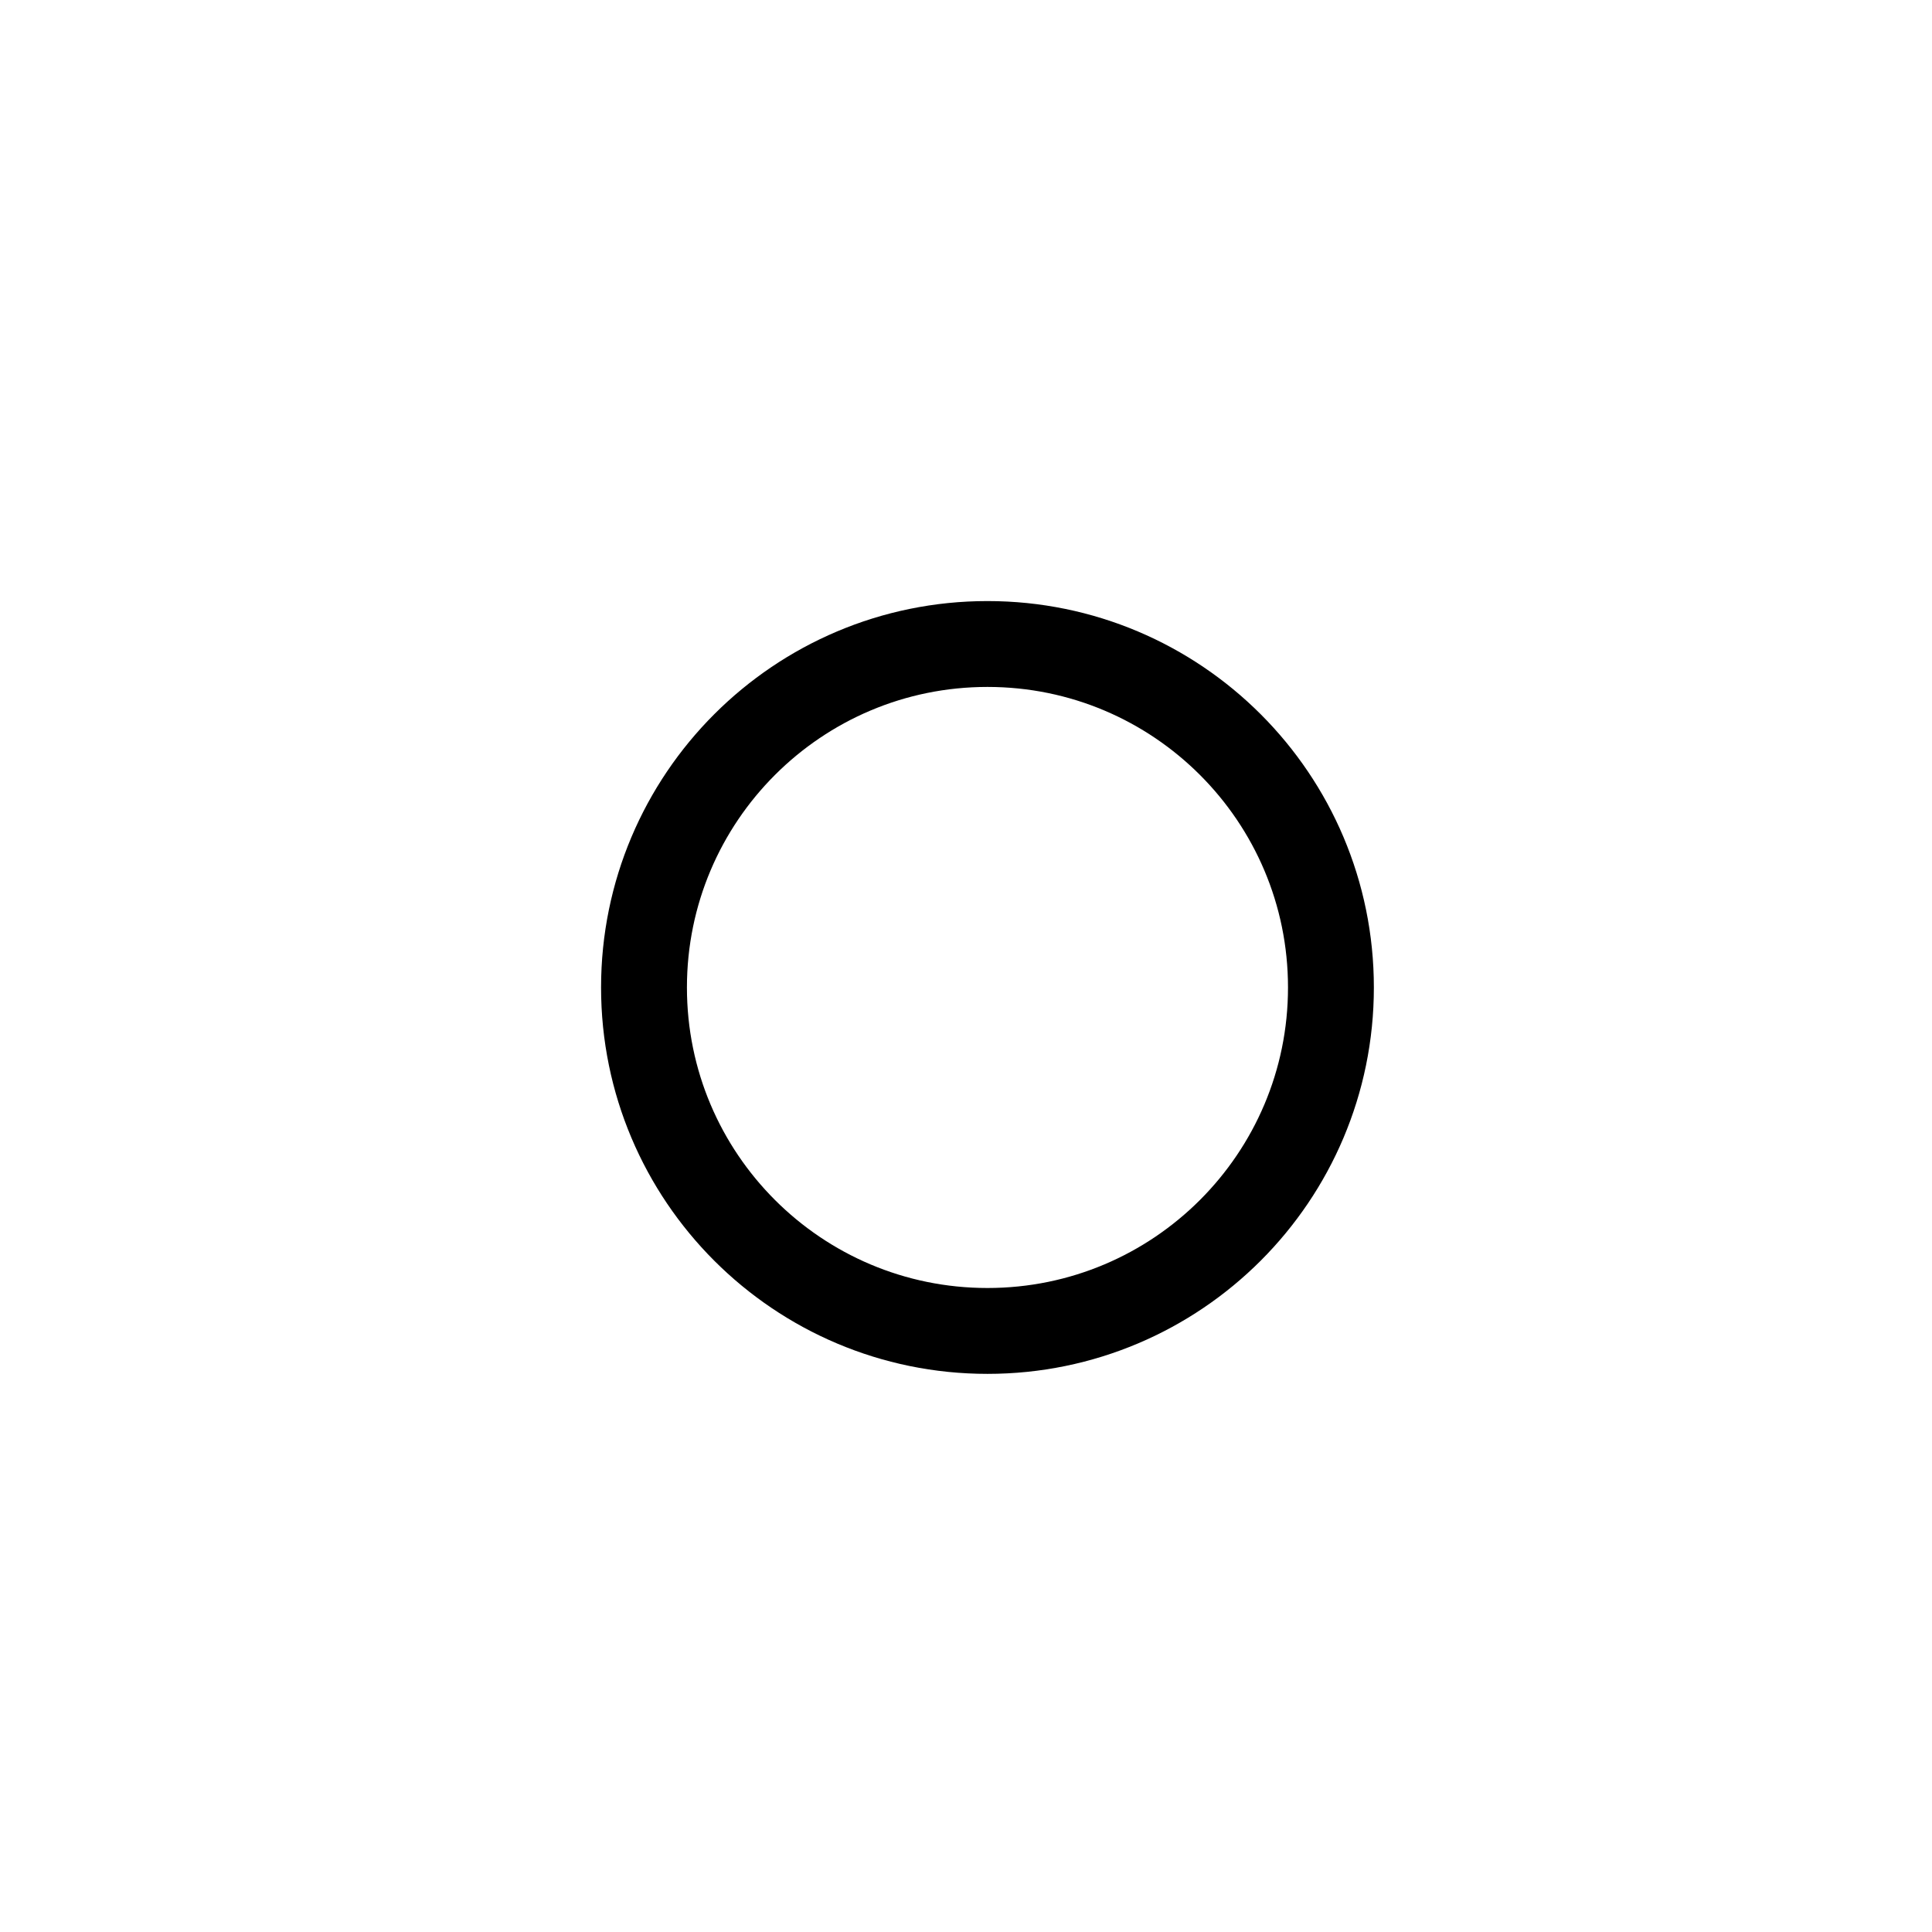
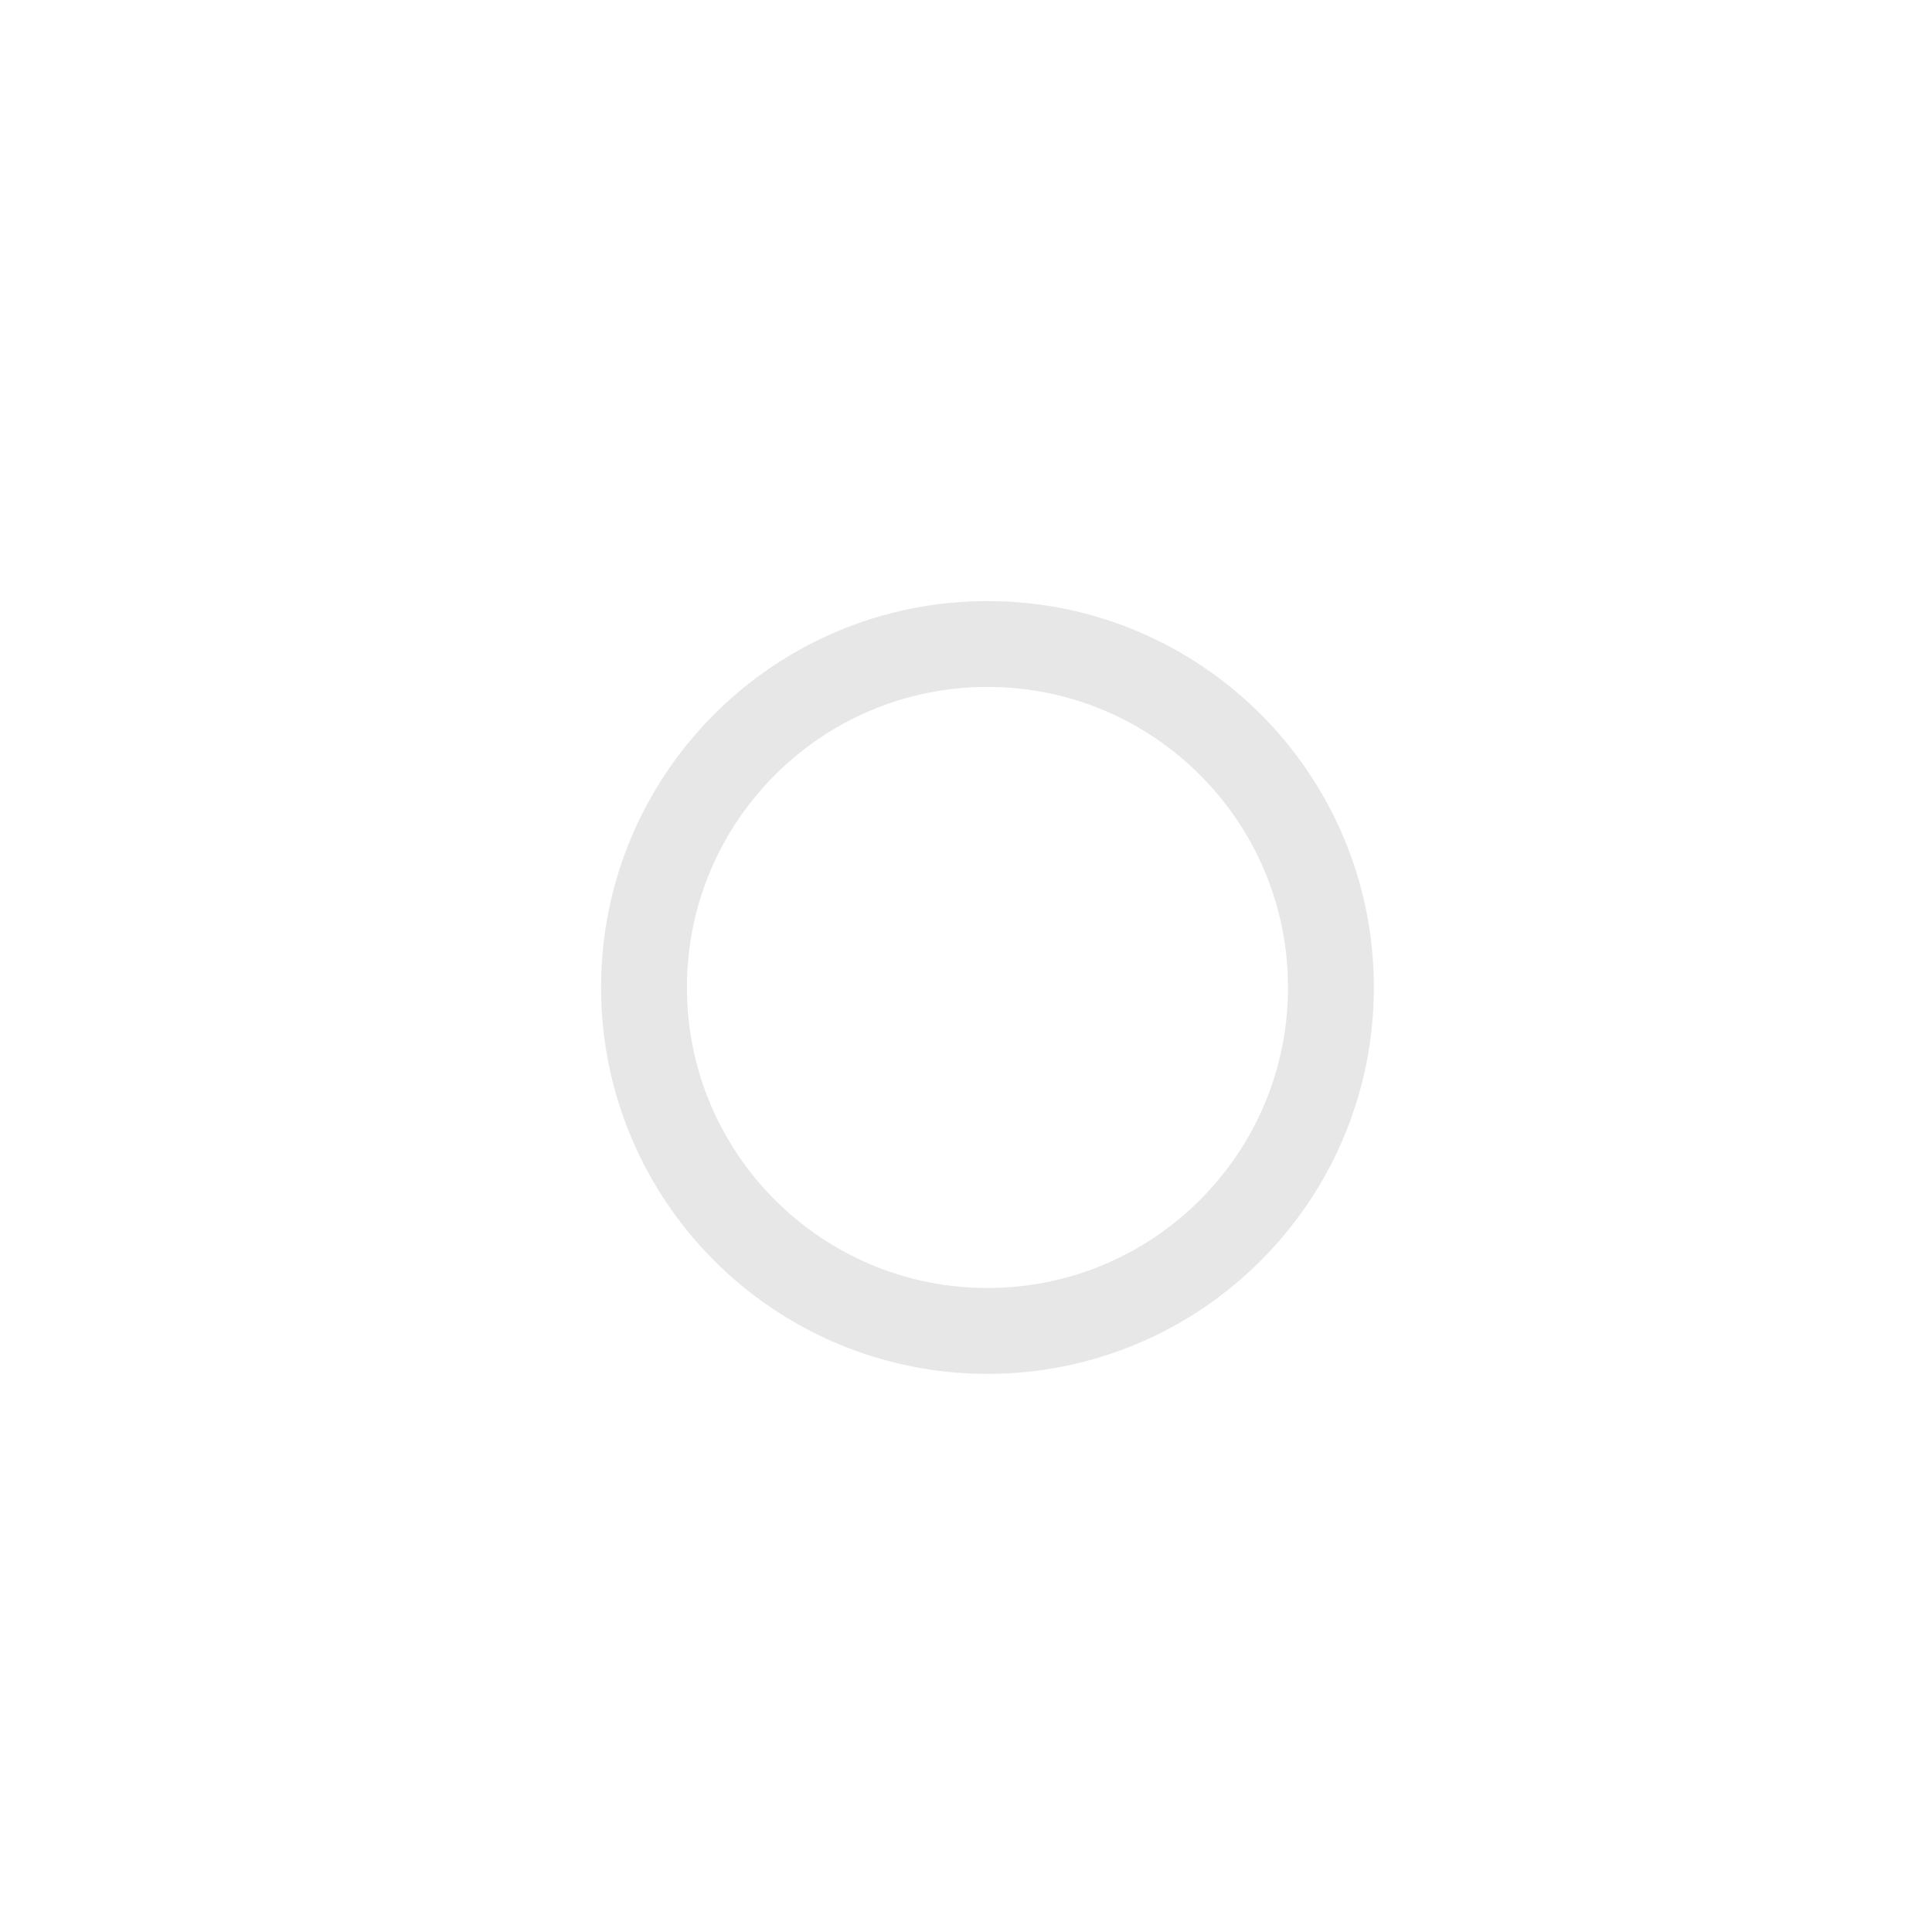
- <svg xmlns="http://www.w3.org/2000/svg" width="45" height="45" viewBox="0 0 45 45" stroke="#000">
+ <svg xmlns="http://www.w3.org/2000/svg" width="45" height="45" viewBox="0 0 45 45" stroke="#E7E7E7">
  <g fill="none" fill-rule="evenodd" transform="translate(1 1)" stroke-width="2">
    <circle cx="22" cy="22" r="6" stroke-opacity="0">
      <animate attributeName="r" begin="1.5s" dur="3s" values="6;22" calcMode="linear" repeatCount="indefinite" />
      <animate attributeName="stroke-opacity" begin="1.5s" dur="3s" values="1;0" calcMode="linear" repeatCount="indefinite" />
      <animate attributeName="stroke-width" begin="1.5s" dur="3s" values="2;0" calcMode="linear" repeatCount="indefinite" />
    </circle>
    <circle cx="22" cy="22" r="6" stroke-opacity="0">
      <animate attributeName="r" begin="3s" dur="3s" values="6;22" calcMode="linear" repeatCount="indefinite" />
      <animate attributeName="stroke-opacity" begin="3s" dur="3s" values="1;0" calcMode="linear" repeatCount="indefinite" />
      <animate attributeName="stroke-width" begin="3s" dur="3s" values="2;0" calcMode="linear" repeatCount="indefinite" />
    </circle>
    <circle cx="22" cy="22" r="8">
      <animate attributeName="r" begin="0s" dur="1.5s" values="6;1;2;3;4;5;6" calcMode="linear" repeatCount="indefinite" />
    </circle>
  </g>
</svg>
